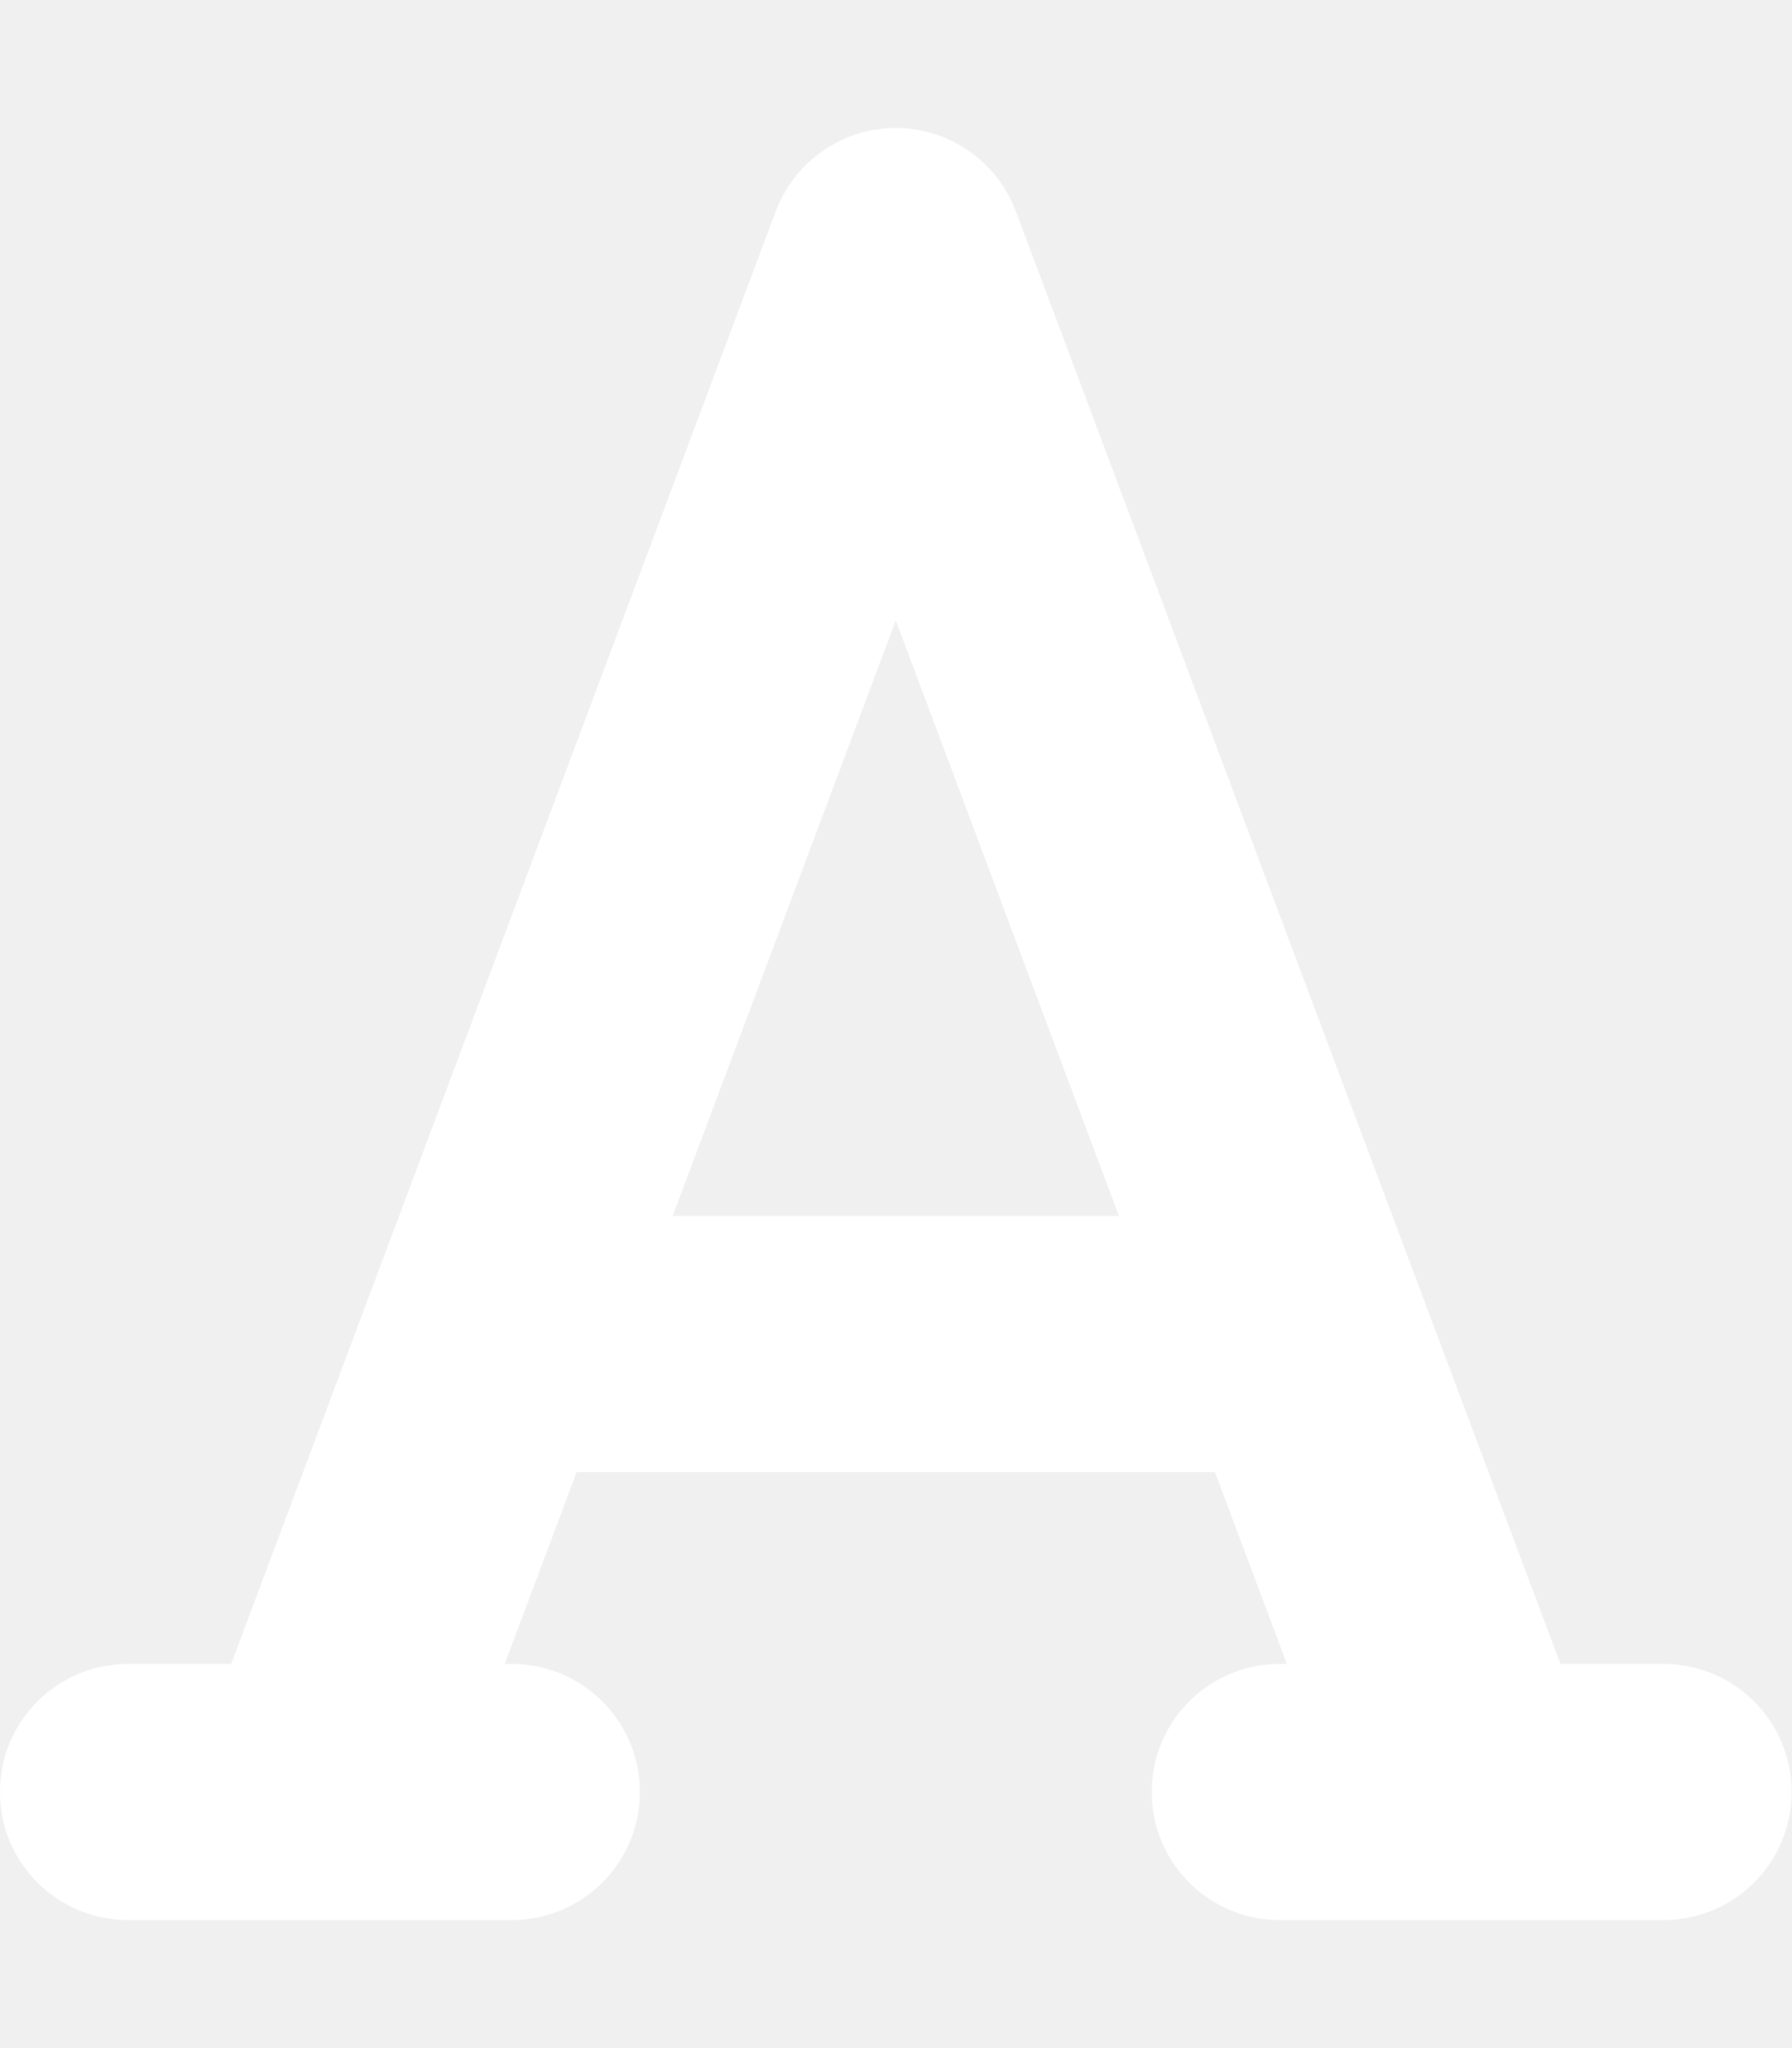
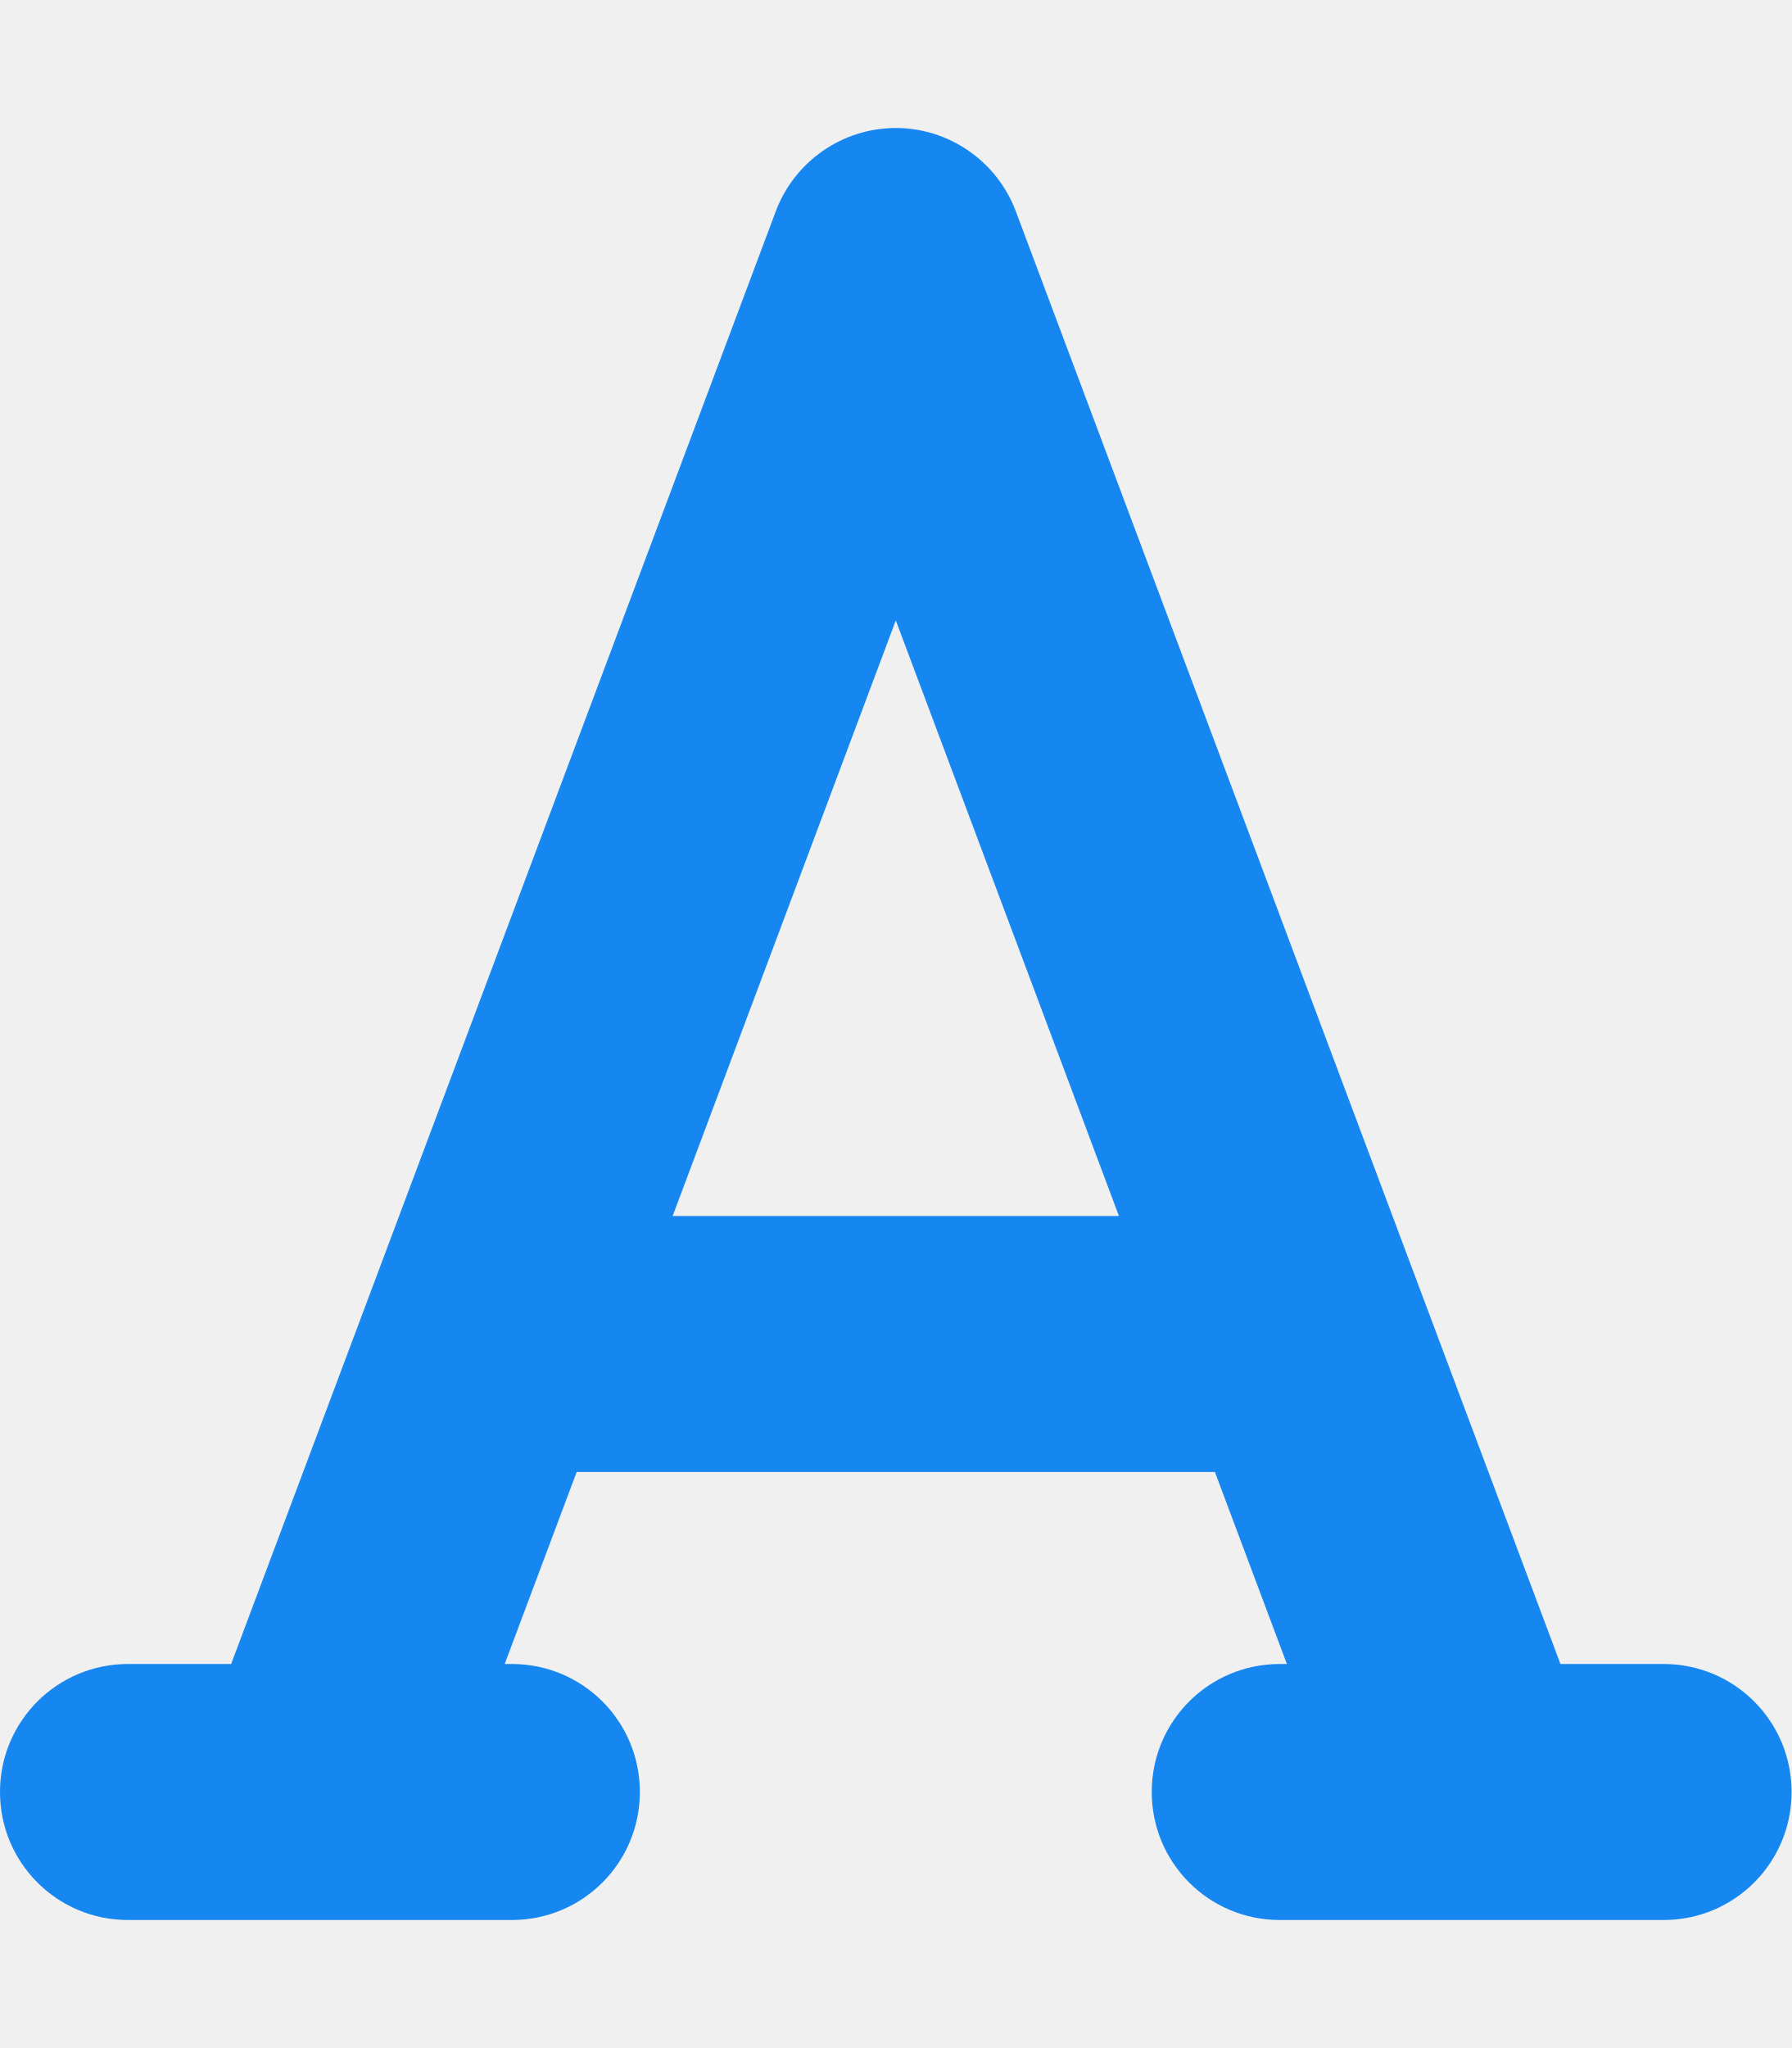
<svg xmlns="http://www.w3.org/2000/svg" height="16" width="14" viewBox="0 0 448 512">
-   <path opacity="1" fill="#ffffff" d="M254 52.8C249.3 40.3 237.3 32 224 32s-25.3 8.3-30 20.8L57.8 416H32c-17.7 0-32 14.3-32 32s14.3 32 32 32h96c17.7 0 32-14.3 32-32s-14.3-32-32-32h-1.8l18-48H303.8l18 48H320c-17.7 0-32 14.3-32 32s14.3 32 32 32h96c17.7 0 32-14.3 32-32s-14.3-32-32-32H390.2L254 52.8zM279.8 304H168.2L224 155.1 279.8 304z" />
+   <path opacity="1" fill="#1686f0" d="M254 52.8C249.3 40.3 237.3 32 224 32s-25.3 8.3-30 20.8L57.8 416H32c-17.7 0-32 14.3-32 32s14.3 32 32 32h96c17.7 0 32-14.3 32-32s-14.3-32-32-32h-1.8l18-48H303.8l18 48H320c-17.7 0-32 14.3-32 32s14.3 32 32 32h96c17.7 0 32-14.3 32-32s-14.3-32-32-32H390.2L254 52.8zM279.8 304H168.2L224 155.1 279.8 304z" />
</svg>
